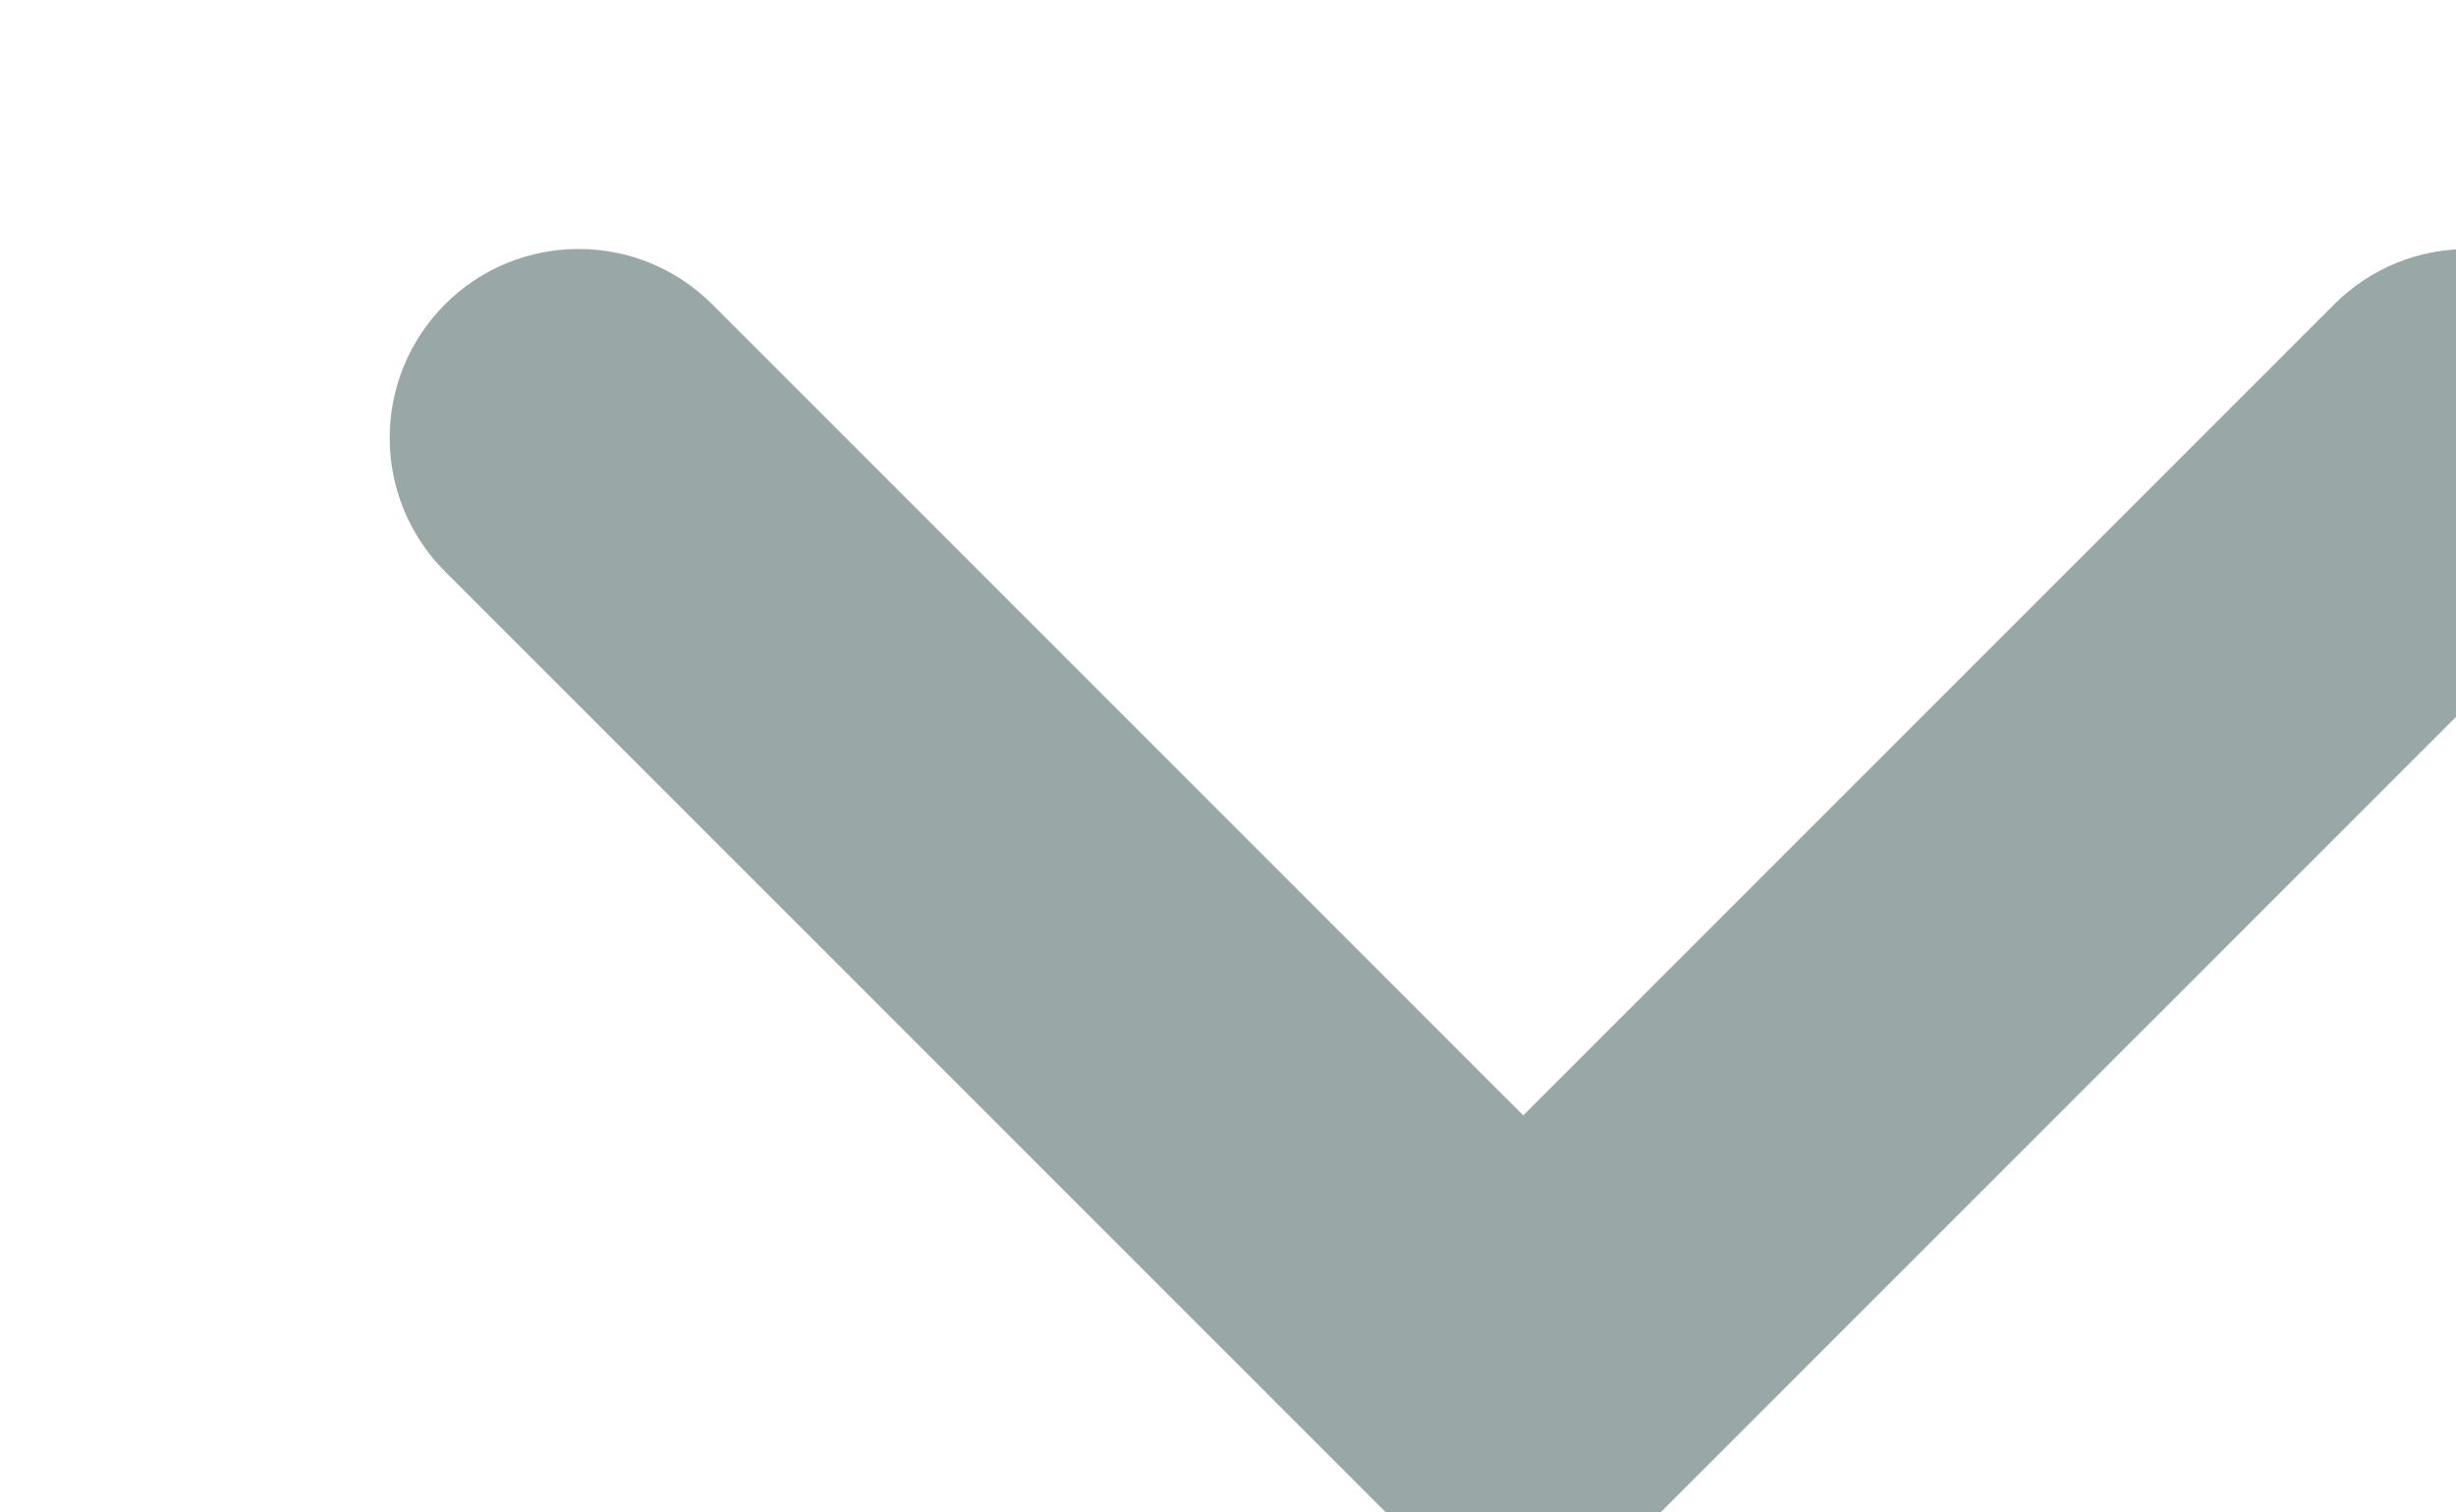
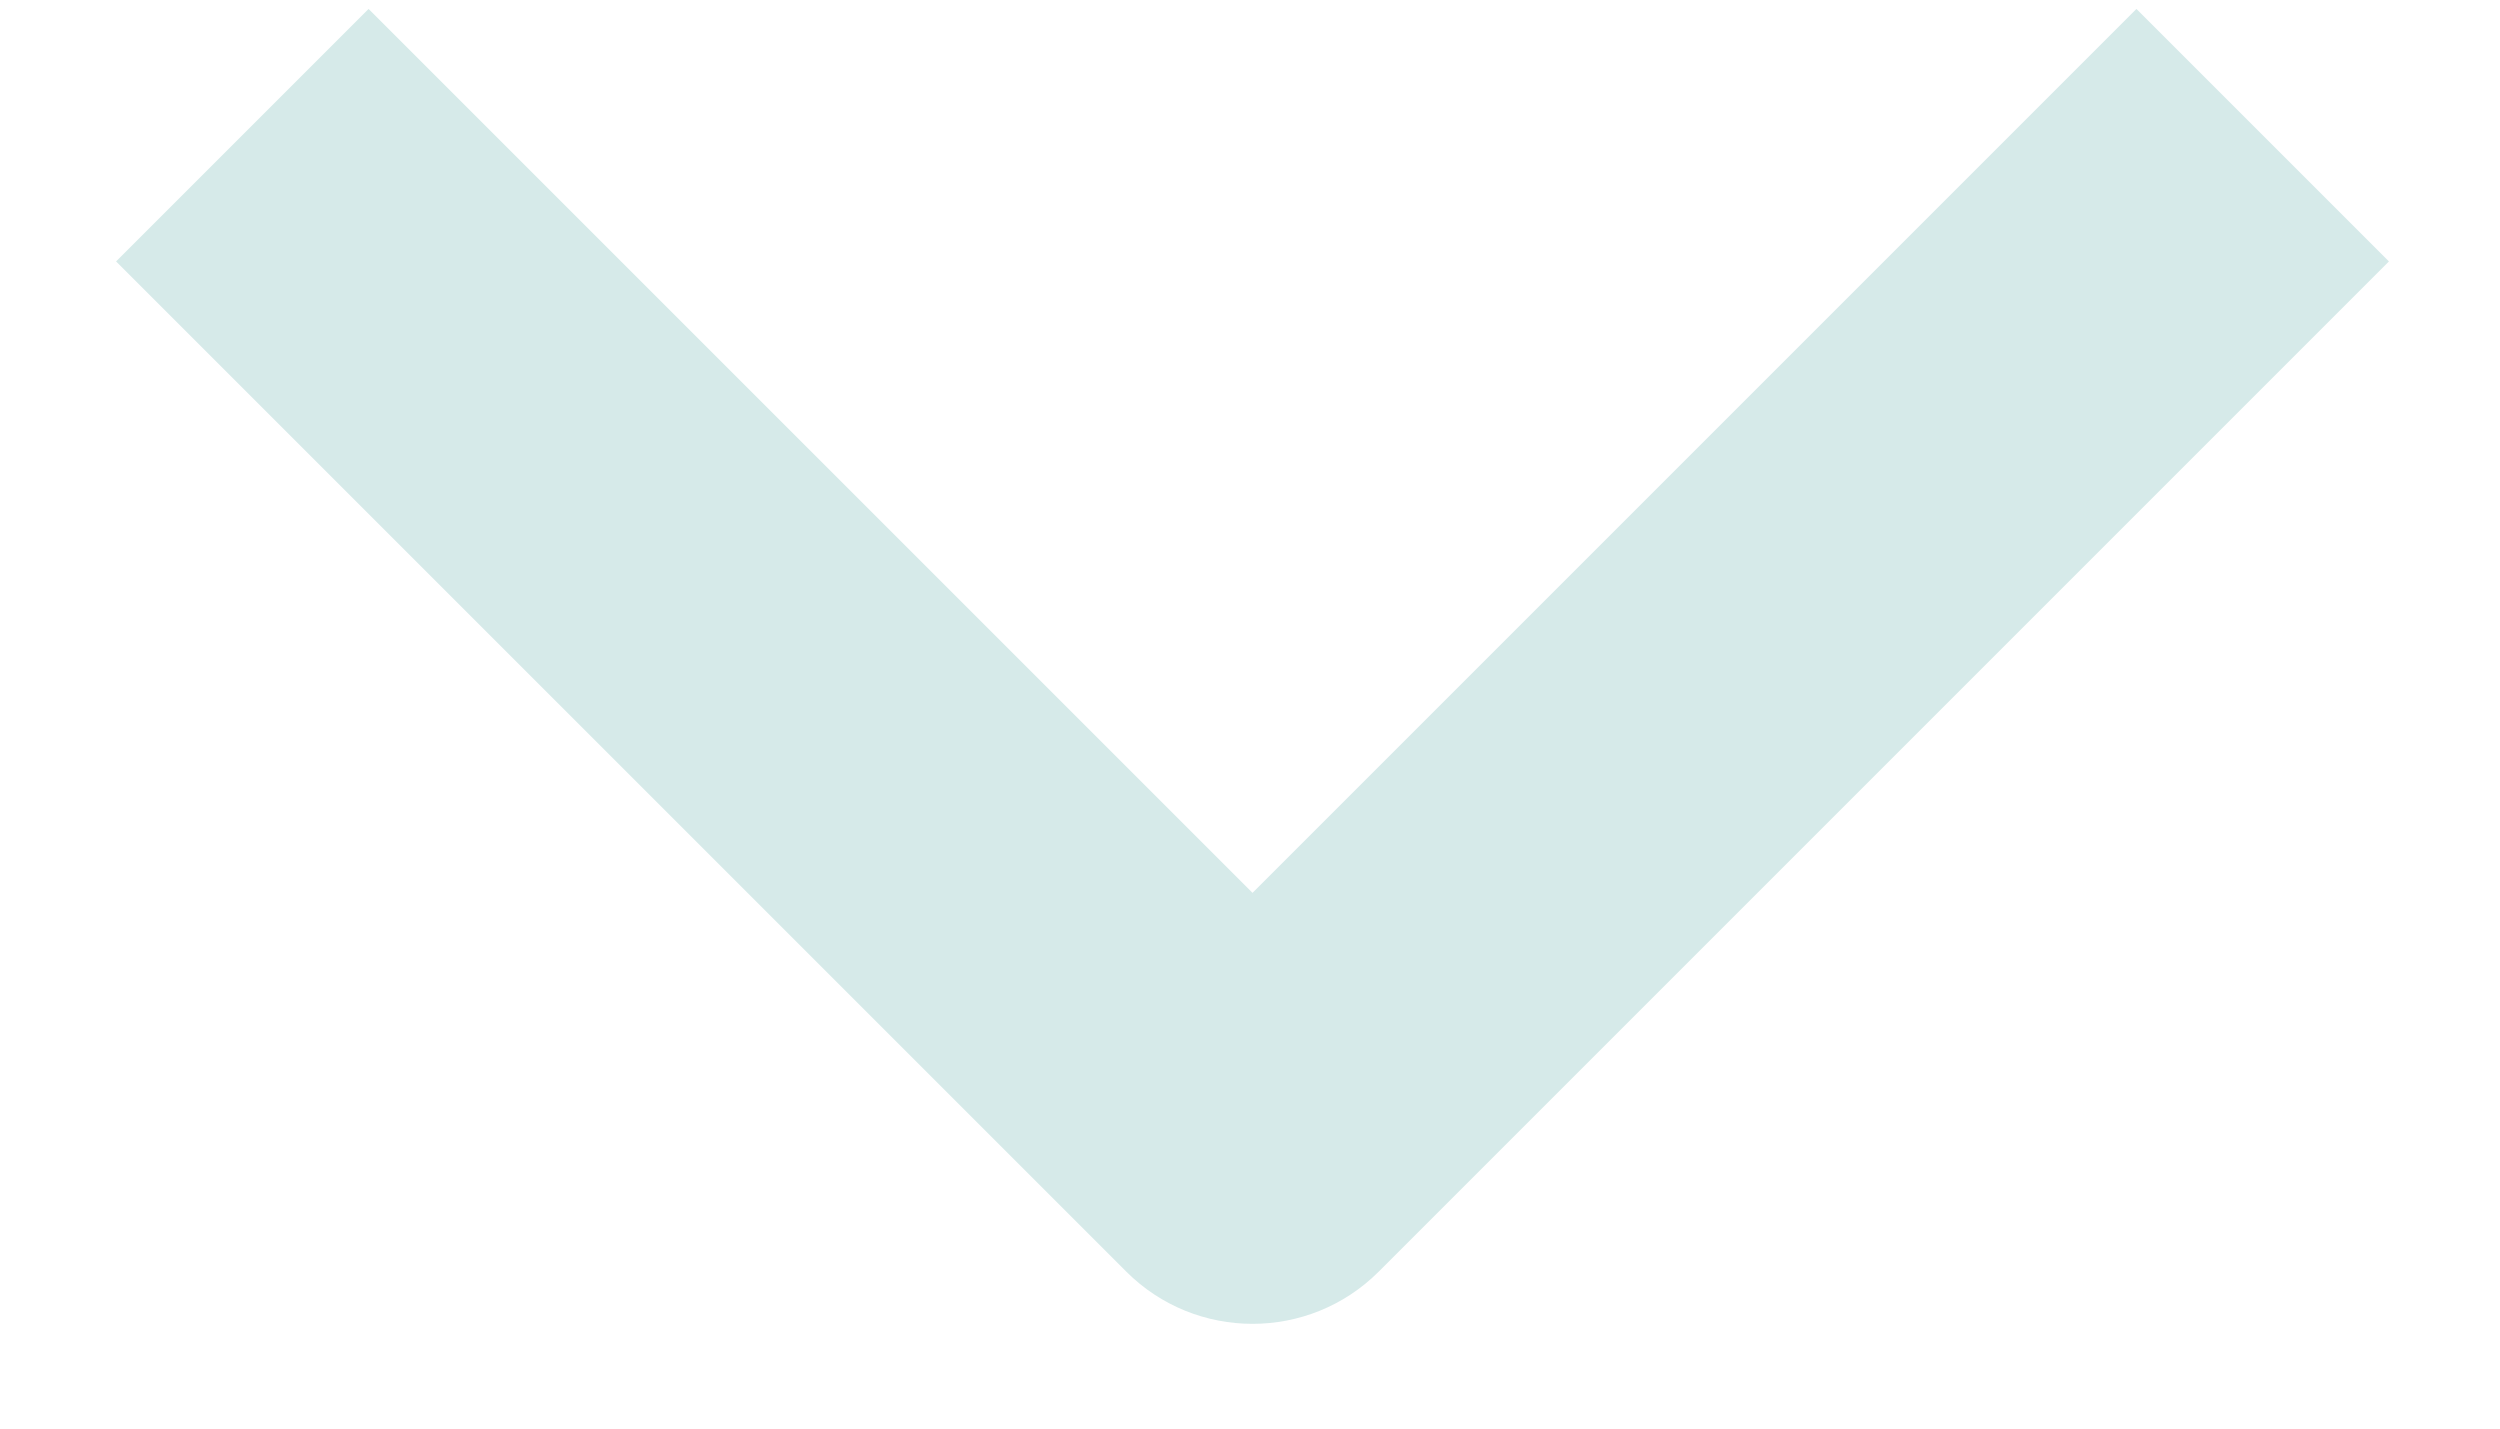
- <svg xmlns="http://www.w3.org/2000/svg" width="13" height="8" viewBox="0 0 13 8">
-   <g>
-     <g transform="rotate(45 6.5 4)">
-       <path fill="#99a8a7" d="M9.951-2.83a1 1 0 0 1 1 1v7.071a1 1 0 0 1-1 1H2.88a1 1 0 0 1 0-2h6.071V-1.83a1 1 0 0 1 1-1z" />
-     </g>
-   </g>
+ <svg xmlns="http://www.w3.org/2000/svg" width="14" height="8" viewBox="0 0 14 8" fill="none">
+   <path fill-rule="evenodd" clip-rule="evenodd" d="M5.6 6.414L6.307 7.121C6.697 7.511 7.331 7.511 7.721 7.121L8.428 6.414L13.378 1.464L11.964 0.05L7.014 5L2.064 0.05L0.65 1.464L5.6 6.414Z" fill="#D6EAE9" />
</svg>
